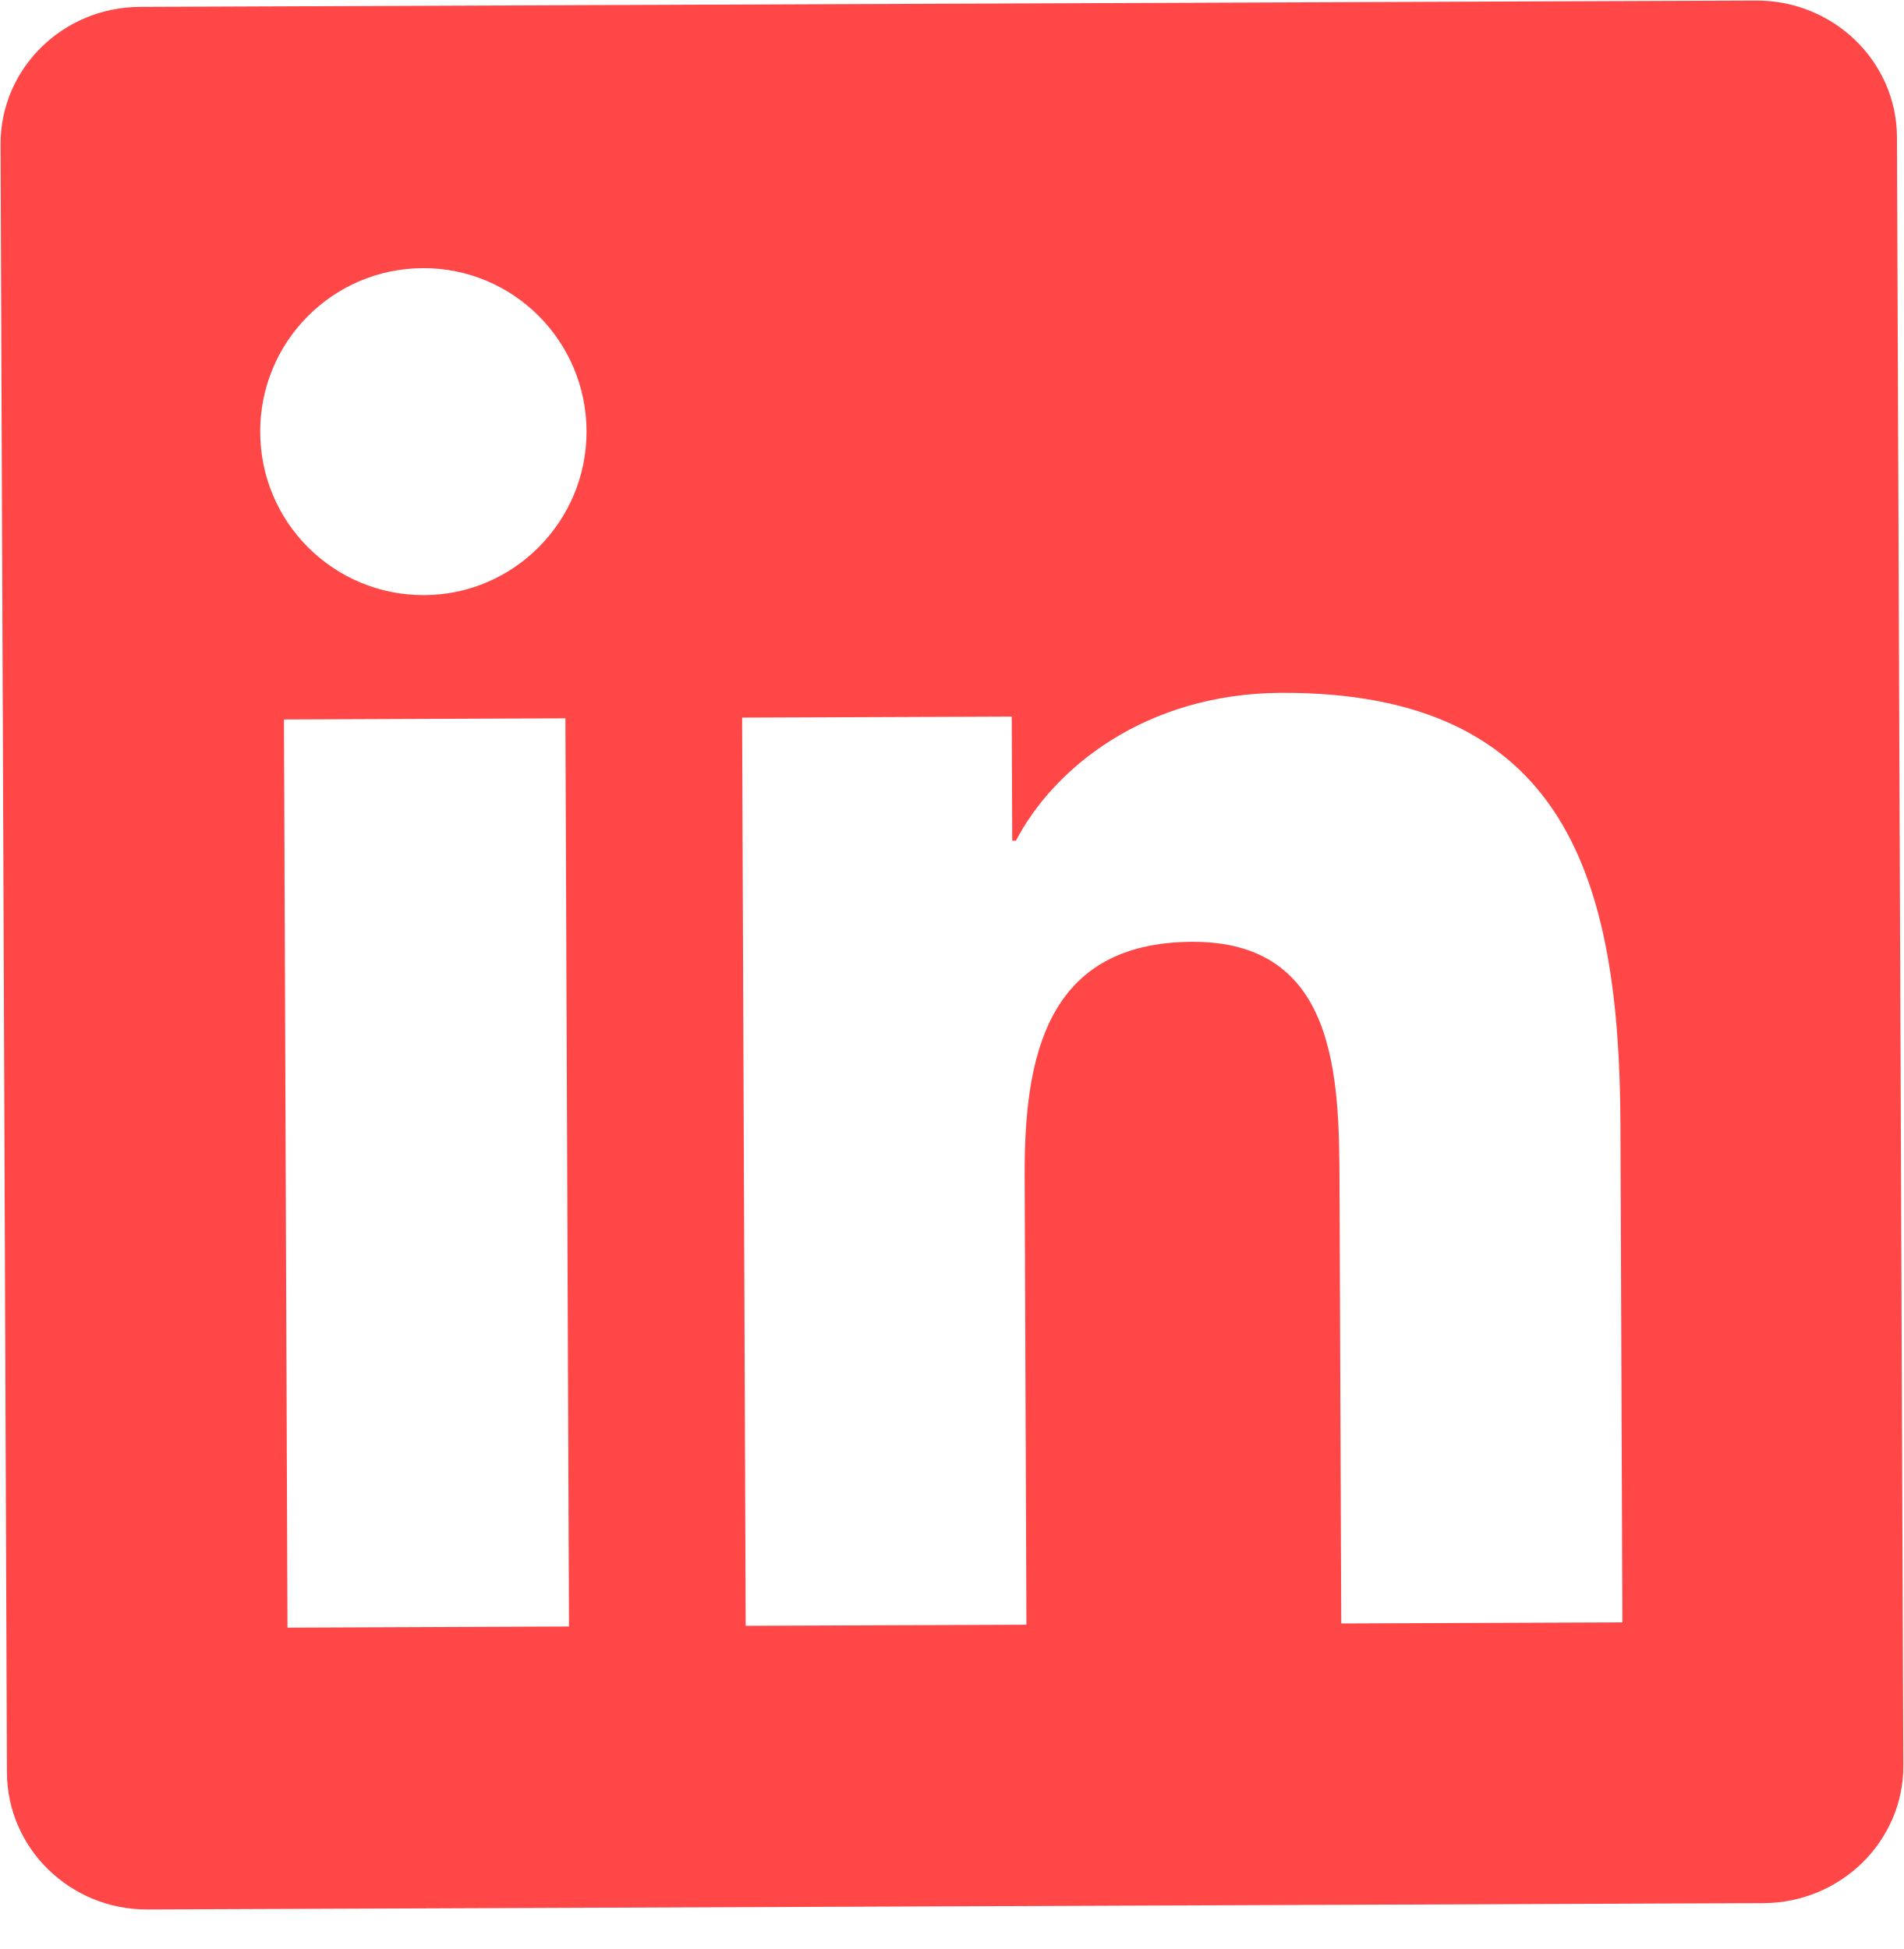
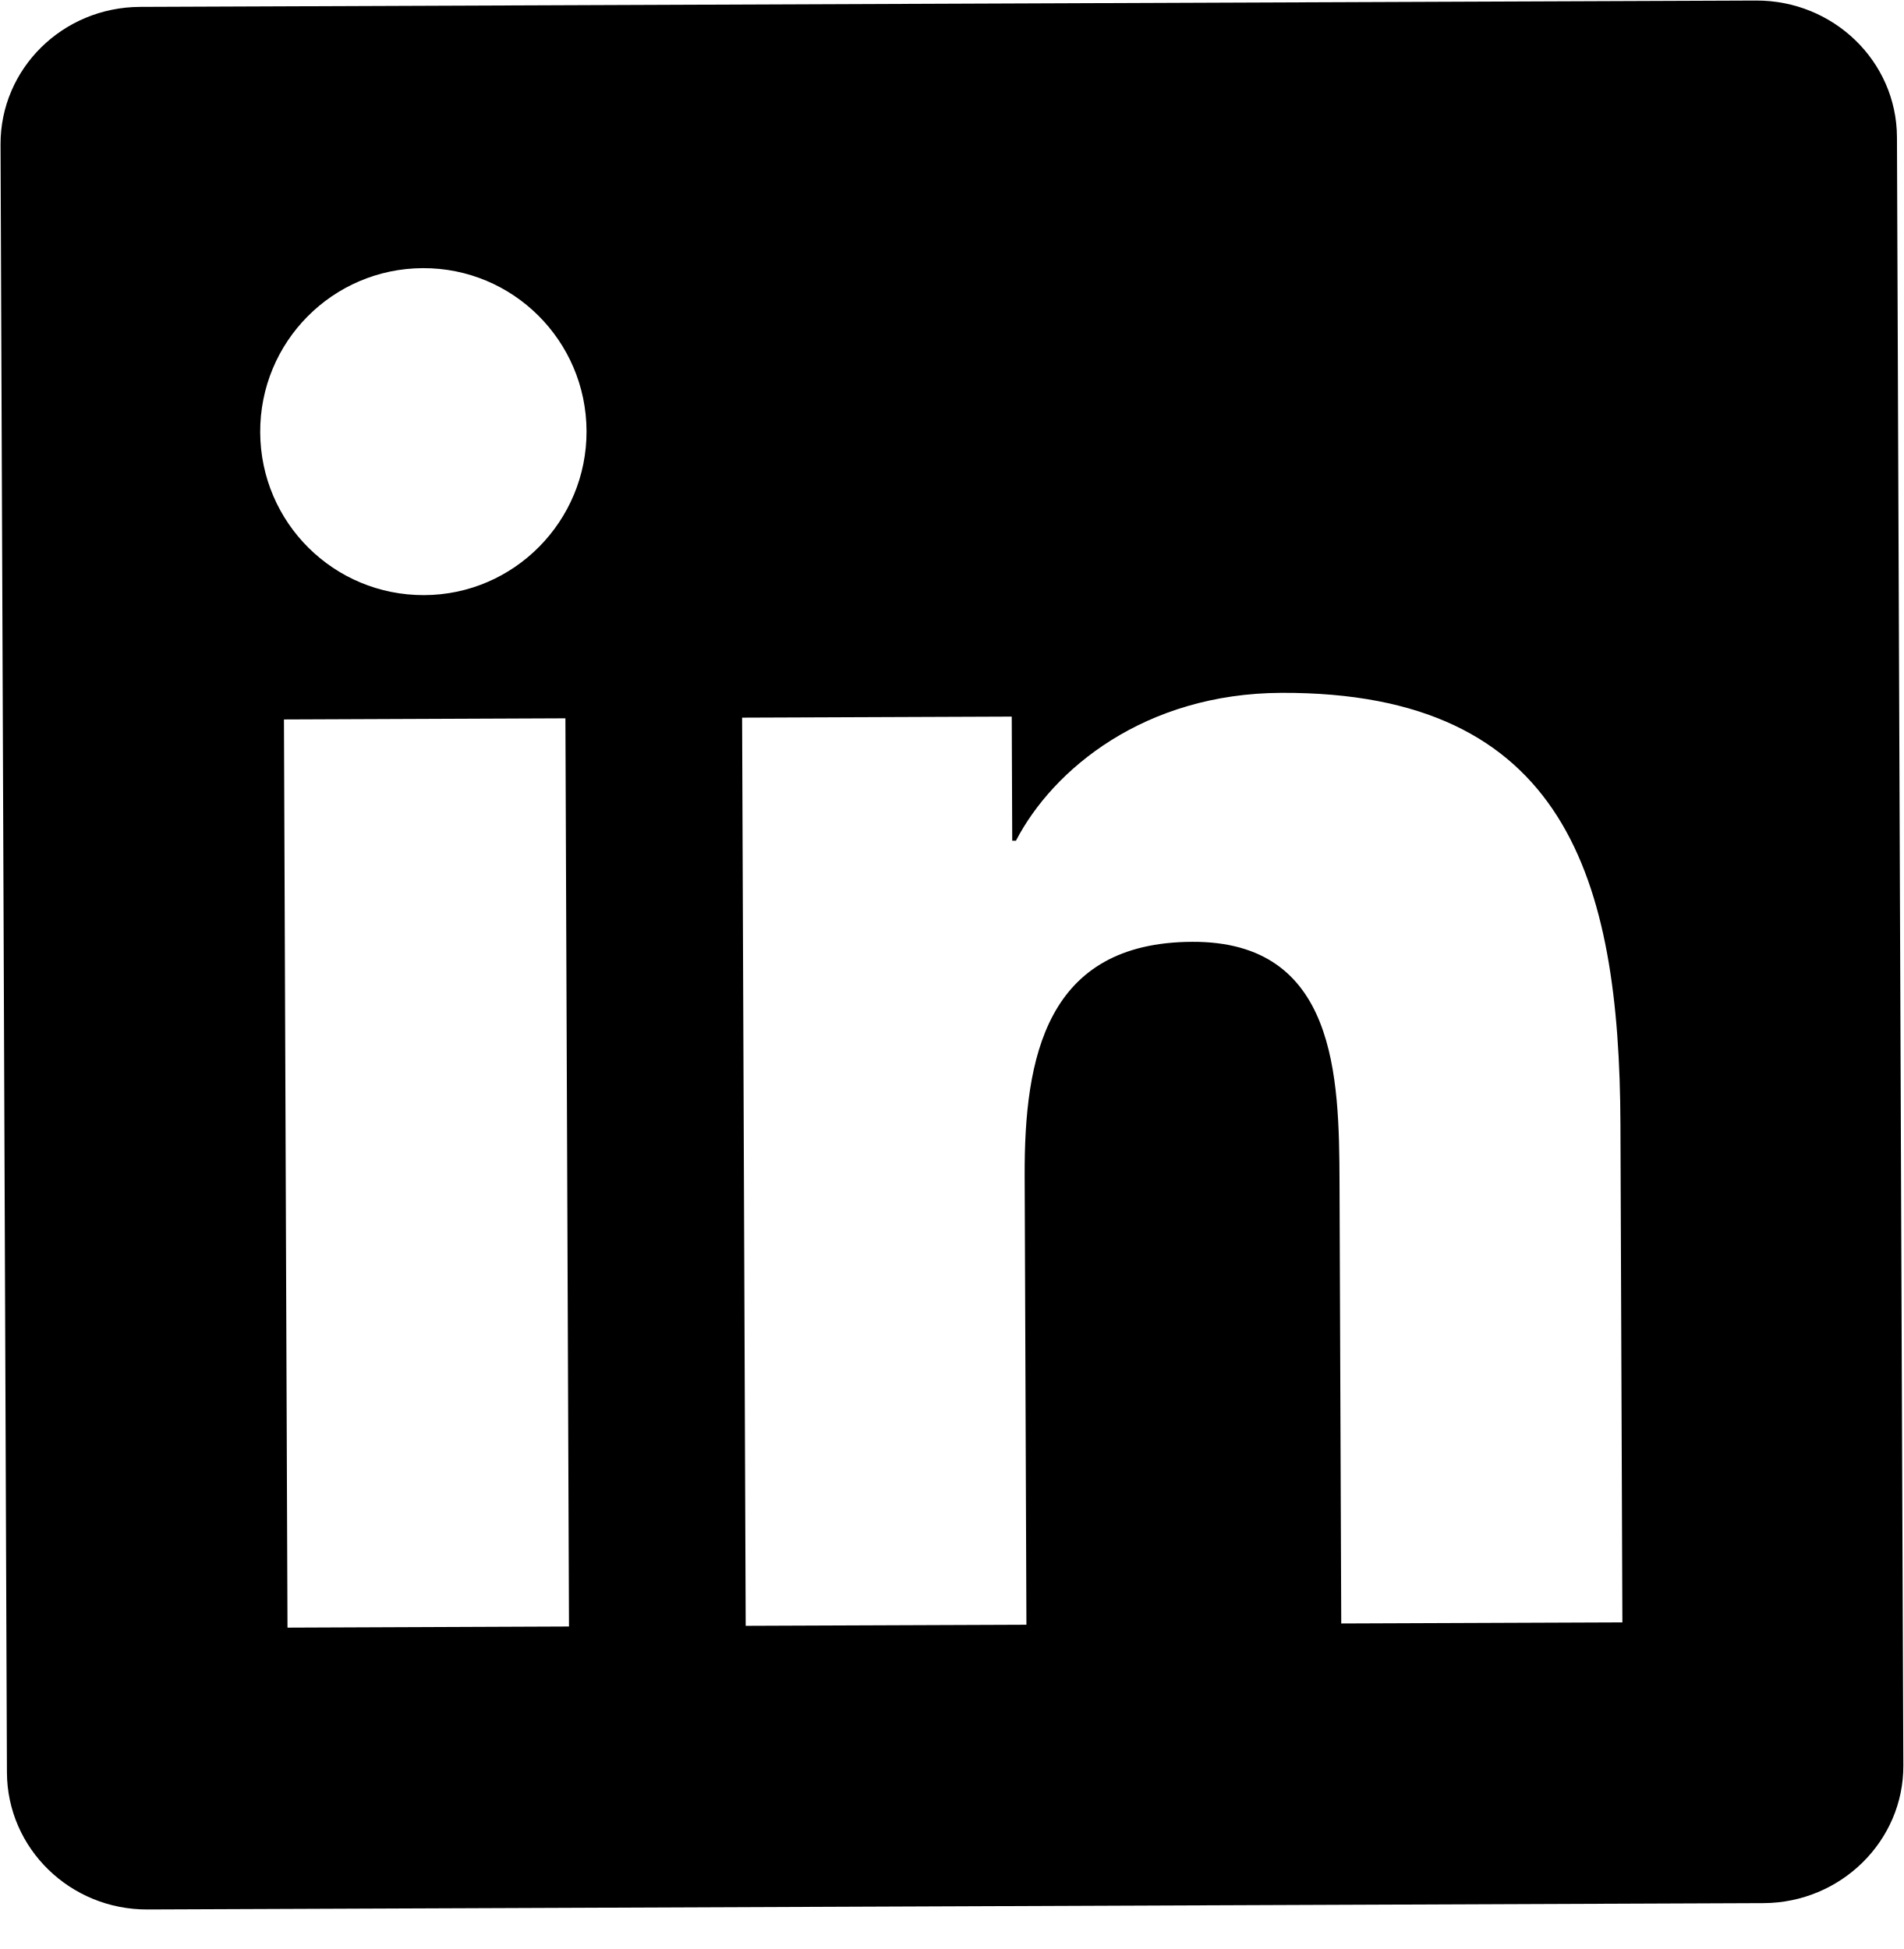
<svg xmlns="http://www.w3.org/2000/svg" width="42" height="43" viewBox="0 0 42 43" fill="none">
-   <path d="M38.738 0.012L3.089 0.152C1.381 0.159 0.005 1.517 0.012 3.19L0.153 39.107C0.16 40.779 1.546 42.135 3.254 42.128L38.903 41.988C40.611 41.981 41.995 40.615 41.988 38.951L41.847 3.025C41.84 1.353 40.446 0.005 38.738 0.012ZM12.552 35.885L6.342 35.91L6.264 15.873L12.473 15.848L12.552 35.885ZM9.358 13.13C7.364 13.138 5.748 11.53 5.74 9.537C5.732 7.545 7.336 5.924 9.329 5.916C11.315 5.908 12.931 7.517 12.939 9.509C12.947 11.493 11.343 13.123 9.358 13.13ZM35.79 35.794L29.588 35.818L29.55 26.079C29.541 23.758 29.488 20.766 26.302 20.779C23.074 20.791 22.594 23.327 22.604 25.942L22.643 35.846L16.45 35.87L16.371 15.833L22.319 15.81L22.33 18.548L22.412 18.548C23.231 16.97 25.251 15.298 28.266 15.286C34.549 15.261 35.726 19.405 35.747 24.8L35.79 35.794Z" fill="#FF4747" />
+   <path d="M38.738 0.012L3.089 0.152C1.381 0.159 0.005 1.517 0.012 3.19L0.153 39.107C0.16 40.779 1.546 42.135 3.254 42.128L38.903 41.988C40.611 41.981 41.995 40.615 41.988 38.951L41.847 3.025C41.84 1.353 40.446 0.005 38.738 0.012ZM12.552 35.885L6.342 35.91L6.264 15.873L12.473 15.848L12.552 35.885ZM9.358 13.13C7.364 13.138 5.748 11.53 5.74 9.537C5.732 7.545 7.336 5.924 9.329 5.916C11.315 5.908 12.931 7.517 12.939 9.509C12.947 11.493 11.343 13.123 9.358 13.13ZM35.79 35.794L29.588 35.818L29.55 26.079C29.541 23.758 29.488 20.766 26.302 20.779C23.074 20.791 22.594 23.327 22.604 25.942L22.643 35.846L16.45 35.87L16.371 15.833L22.319 15.81L22.33 18.548L22.412 18.548C23.231 16.97 25.251 15.298 28.266 15.286C34.549 15.261 35.726 19.405 35.747 24.8L35.79 35.794Z" fill="black" />
</svg>
